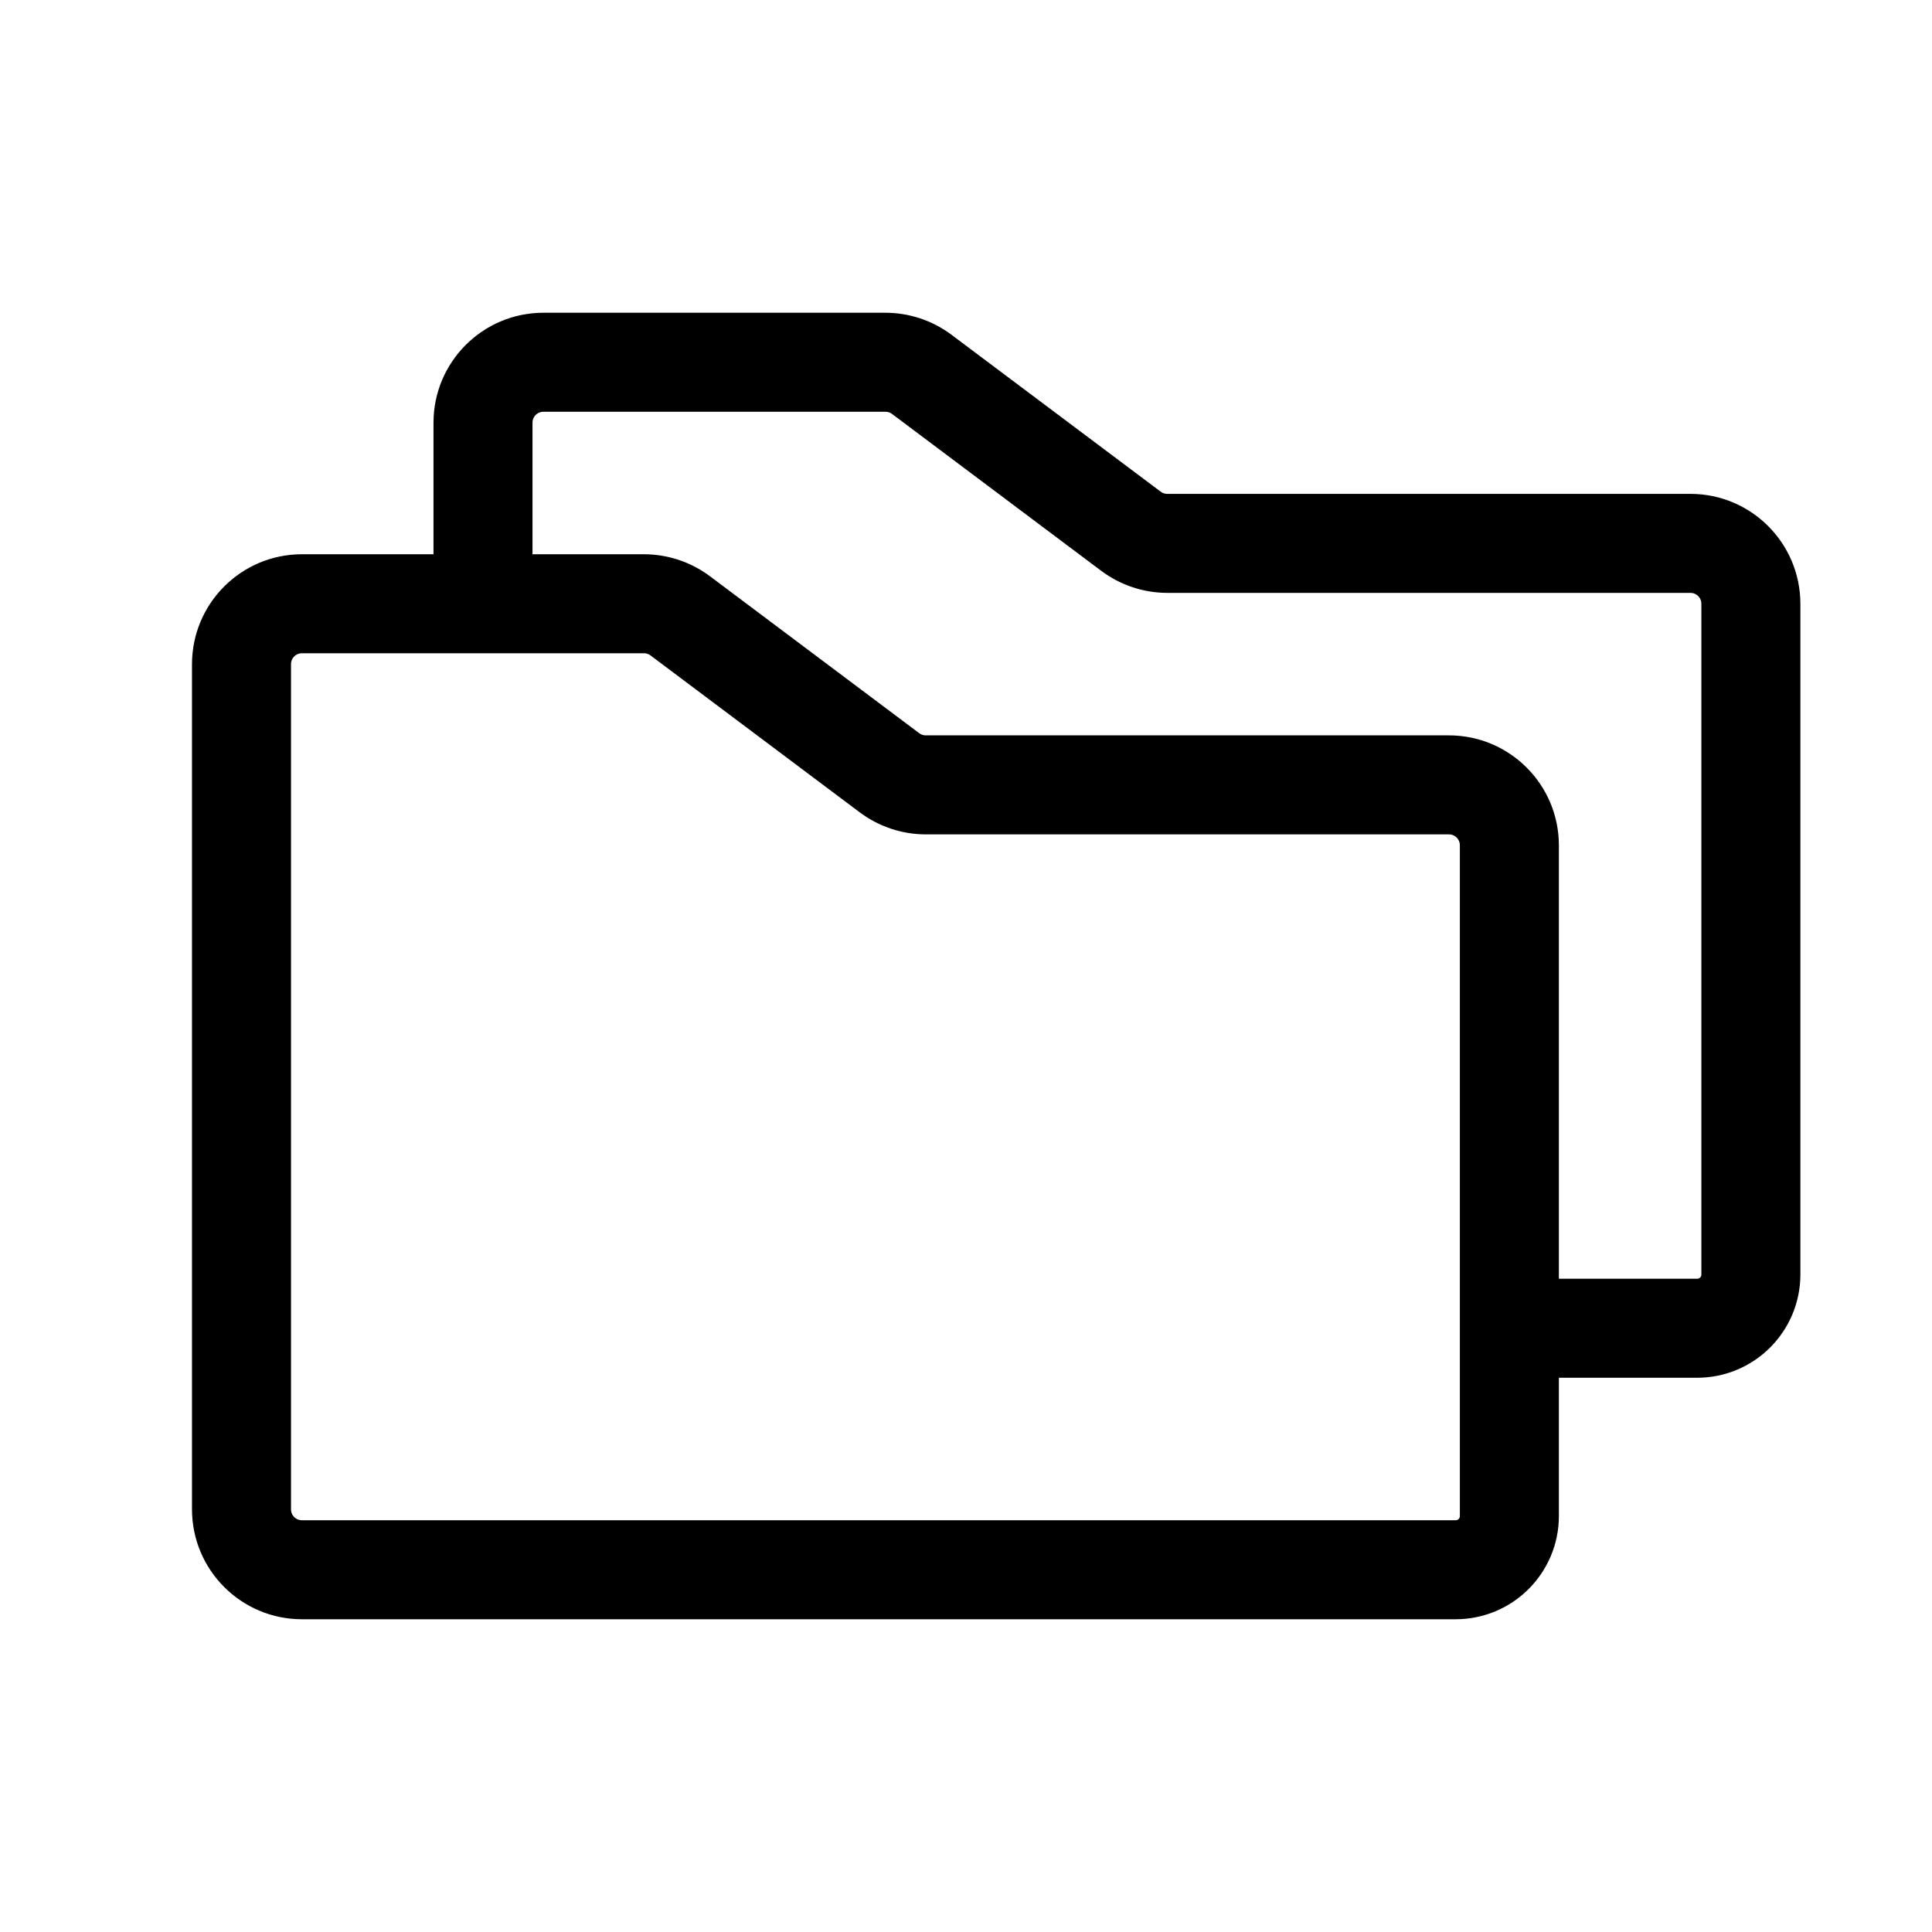
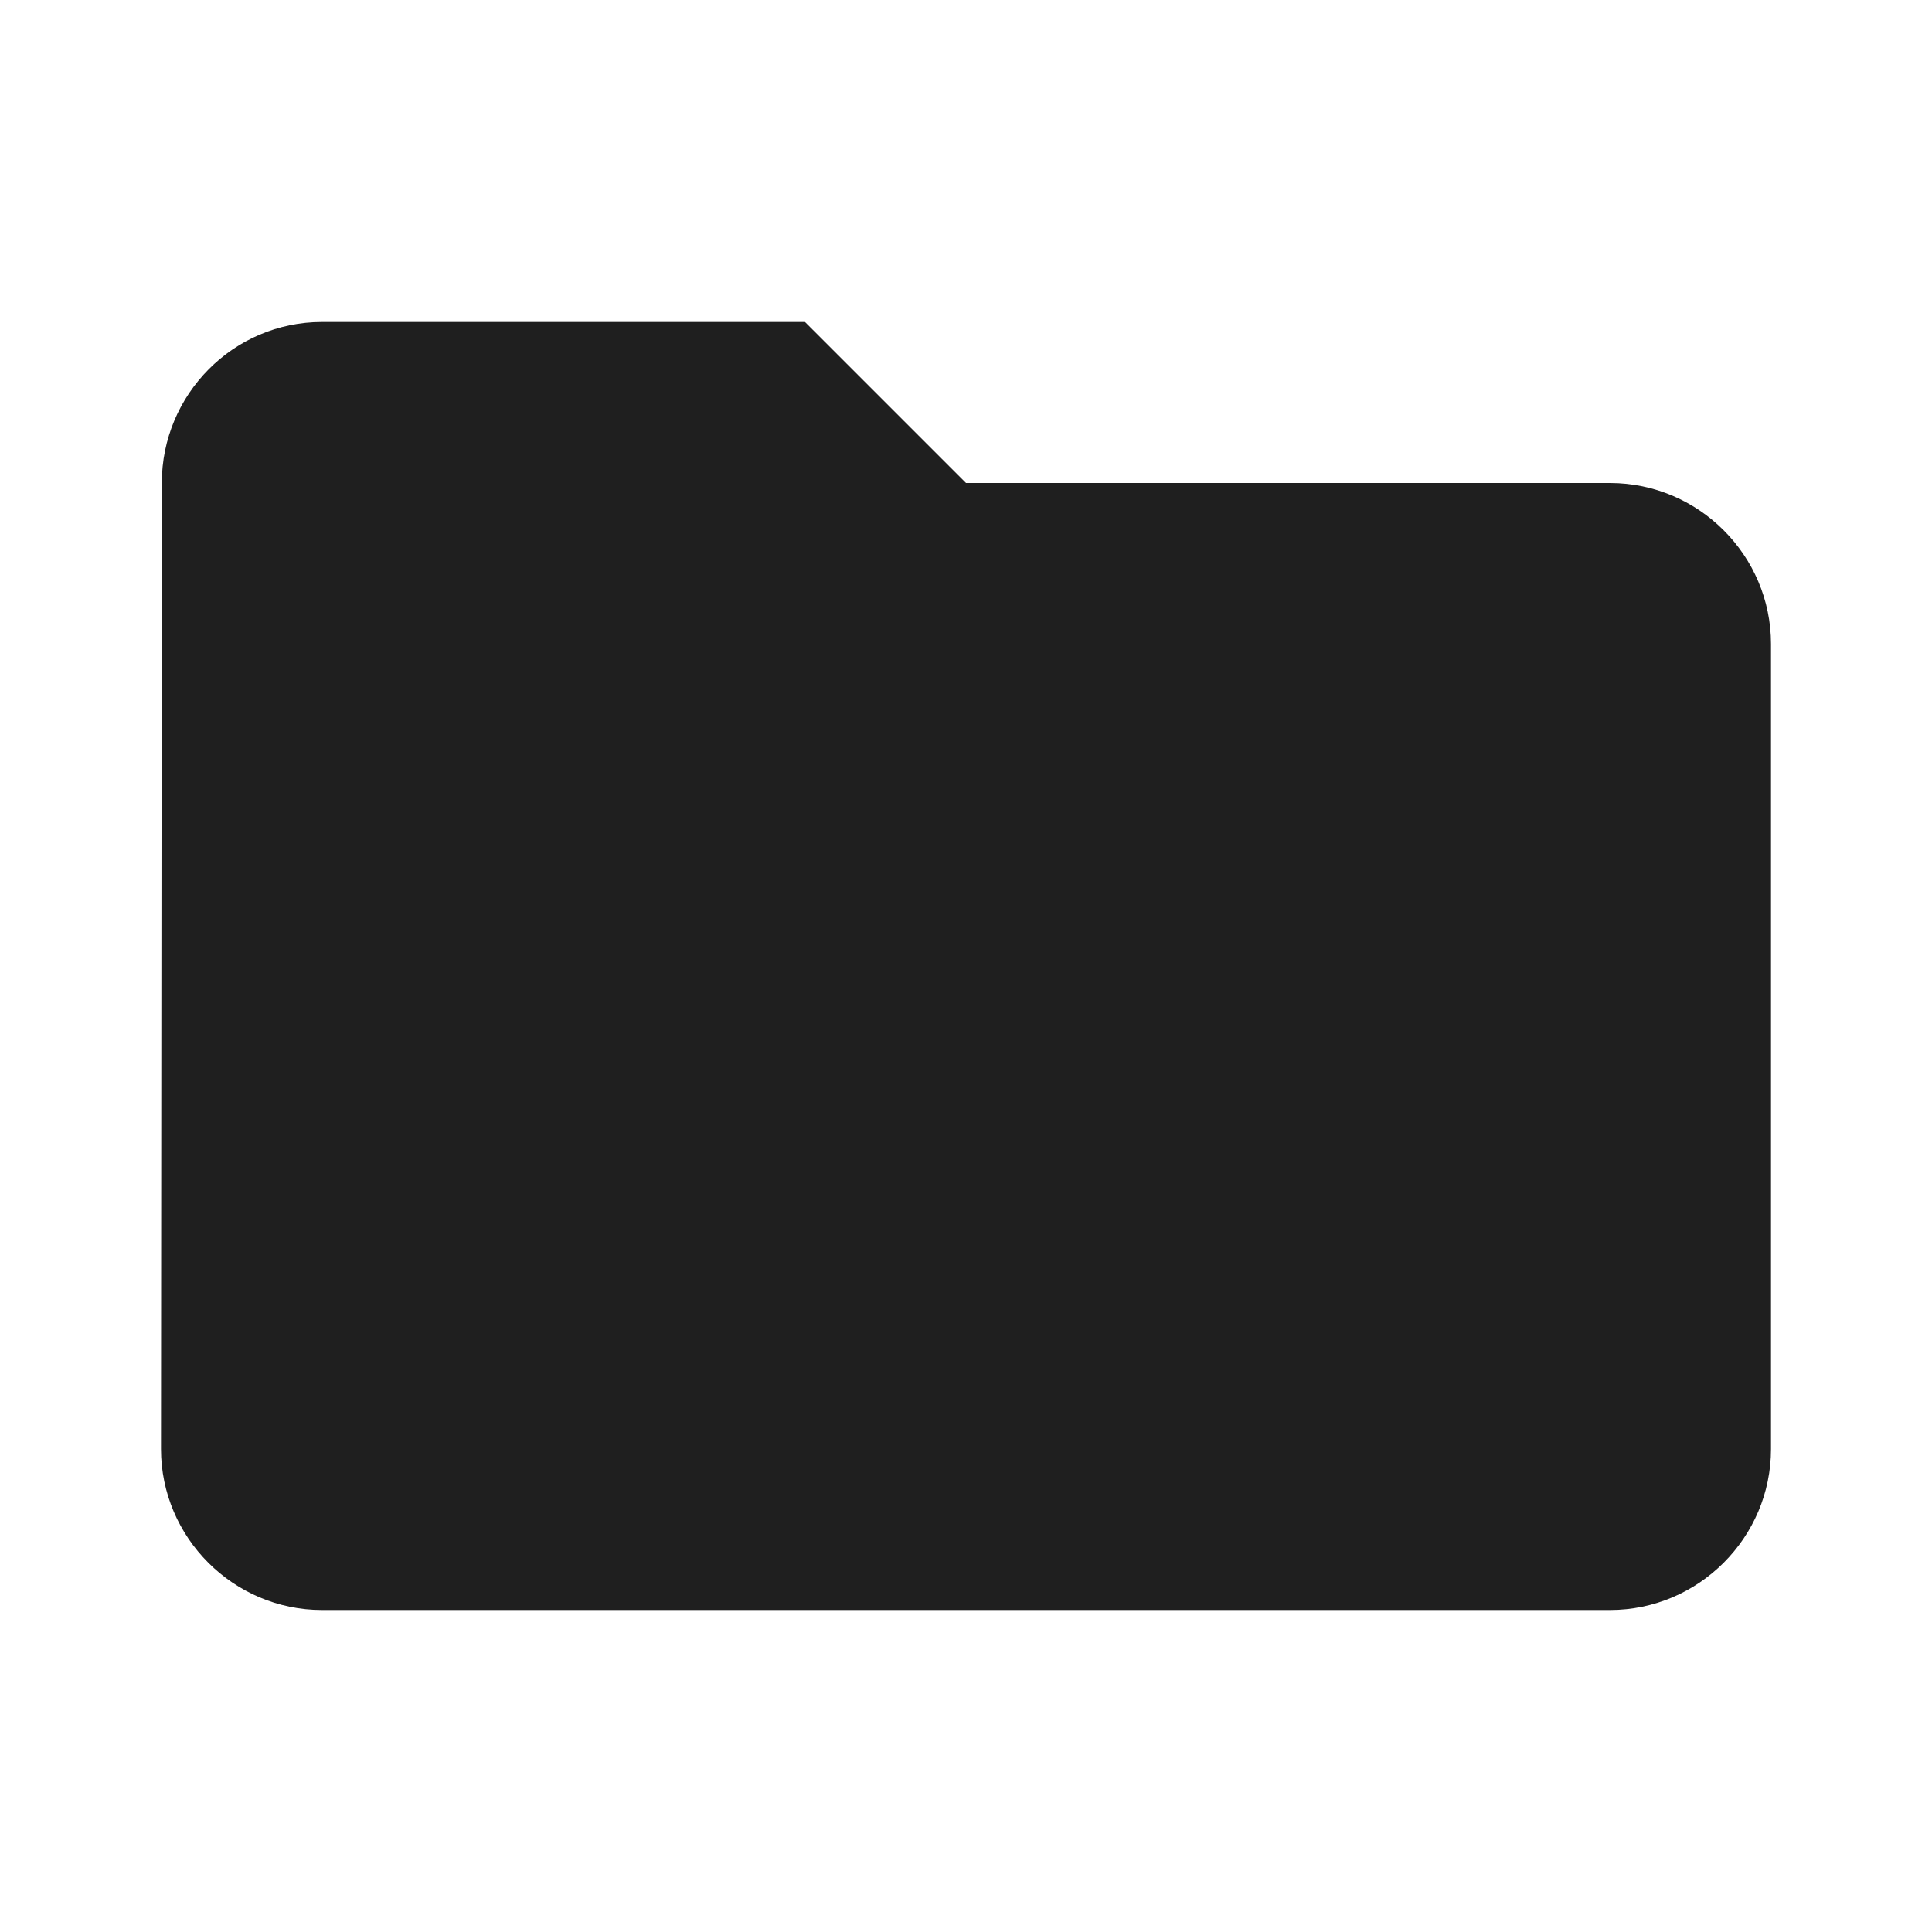
- <svg xmlns="http://www.w3.org/2000/svg" fill="#000000" viewBox="0 0 256 256" id="Flat" stroke="#000000" stroke-width="5.12">
-   <g id="SVGRepo_bgCarrier" stroke-width="0" />
-   <g id="SVGRepo_tracerCarrier" stroke-linecap="round" stroke-linejoin="round" />
-   <g id="SVGRepo_iconCarrier">
-     <path d="M224,68H154.667a4.024,4.024,0,0,1-2.4-.8L124.533,46.4A12.077,12.077,0,0,0,117.334,44H72A12.014,12.014,0,0,0,60,56V76H40A12.014,12.014,0,0,0,28,88V200a12.014,12.014,0,0,0,12,12H192.889A11.124,11.124,0,0,0,204,200.889V180h20.889A11.124,11.124,0,0,0,236,168.889V80A12.014,12.014,0,0,0,224,68ZM196,200.889A3.115,3.115,0,0,1,192.889,204H40a4.005,4.005,0,0,1-4-4V88a4.005,4.005,0,0,1,4-4H85.334a4.024,4.024,0,0,1,2.4.8l27.733,20.8A12.077,12.077,0,0,0,122.666,108H192a4.005,4.005,0,0,1,4,4Zm32-32A3.115,3.115,0,0,1,224.889,172H204V112a12.014,12.014,0,0,0-12-12H122.666a4.024,4.024,0,0,1-2.4-.8L92.533,78.4A12.077,12.077,0,0,0,85.334,76H68V56a4.005,4.005,0,0,1,4-4h45.334a4.024,4.024,0,0,1,2.4.8L147.467,73.6A12.077,12.077,0,0,0,154.667,76H224a4.005,4.005,0,0,1,4,4Z" />
-   </g>
+ <svg xmlns="http://www.w3.org/2000/svg" height="24px" viewBox="0 0 24 24" width="24px" fill="#1f1f1f">
+   <path d="M0 0h24v24H0z" fill="none" />
+   <path d="M10 4H4c-1.1 0-1.99.9-1.99 2L2 18c0 1.1.9 2 2 2h16c1.1 0 2-.9 2-2V8c0-1.1-.9-2-2-2h-8l-2-2z" />
</svg>
